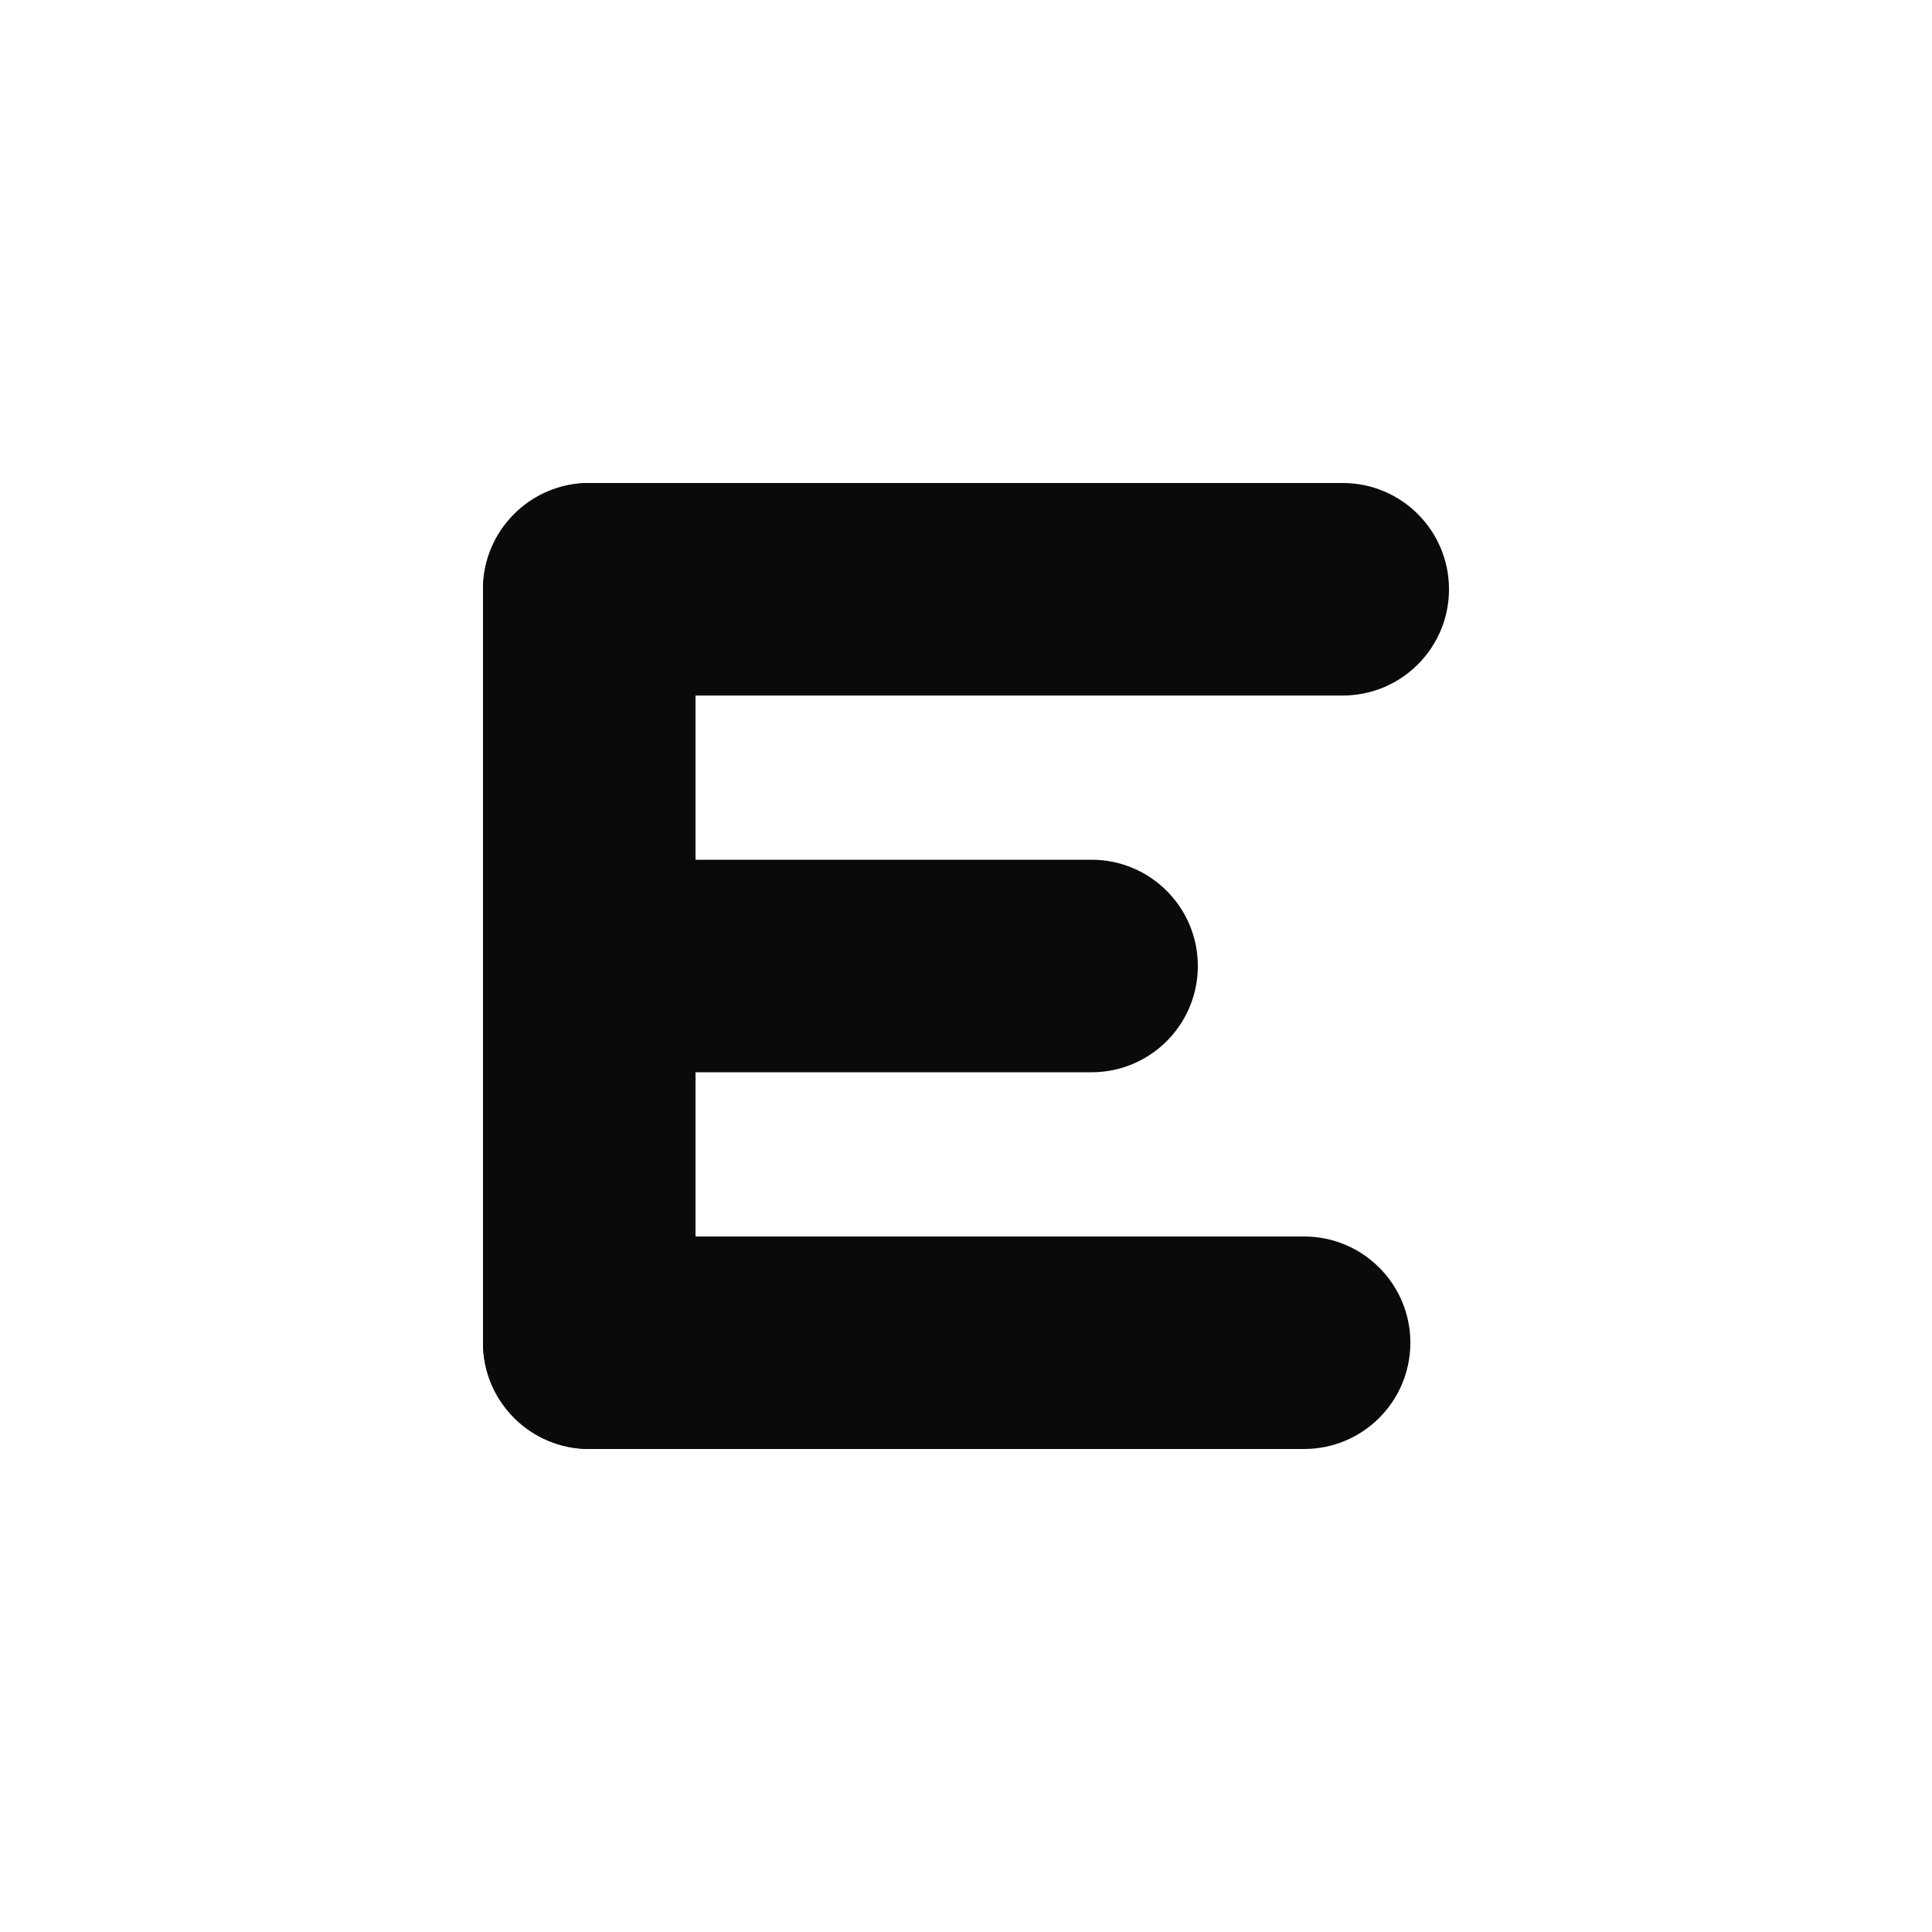
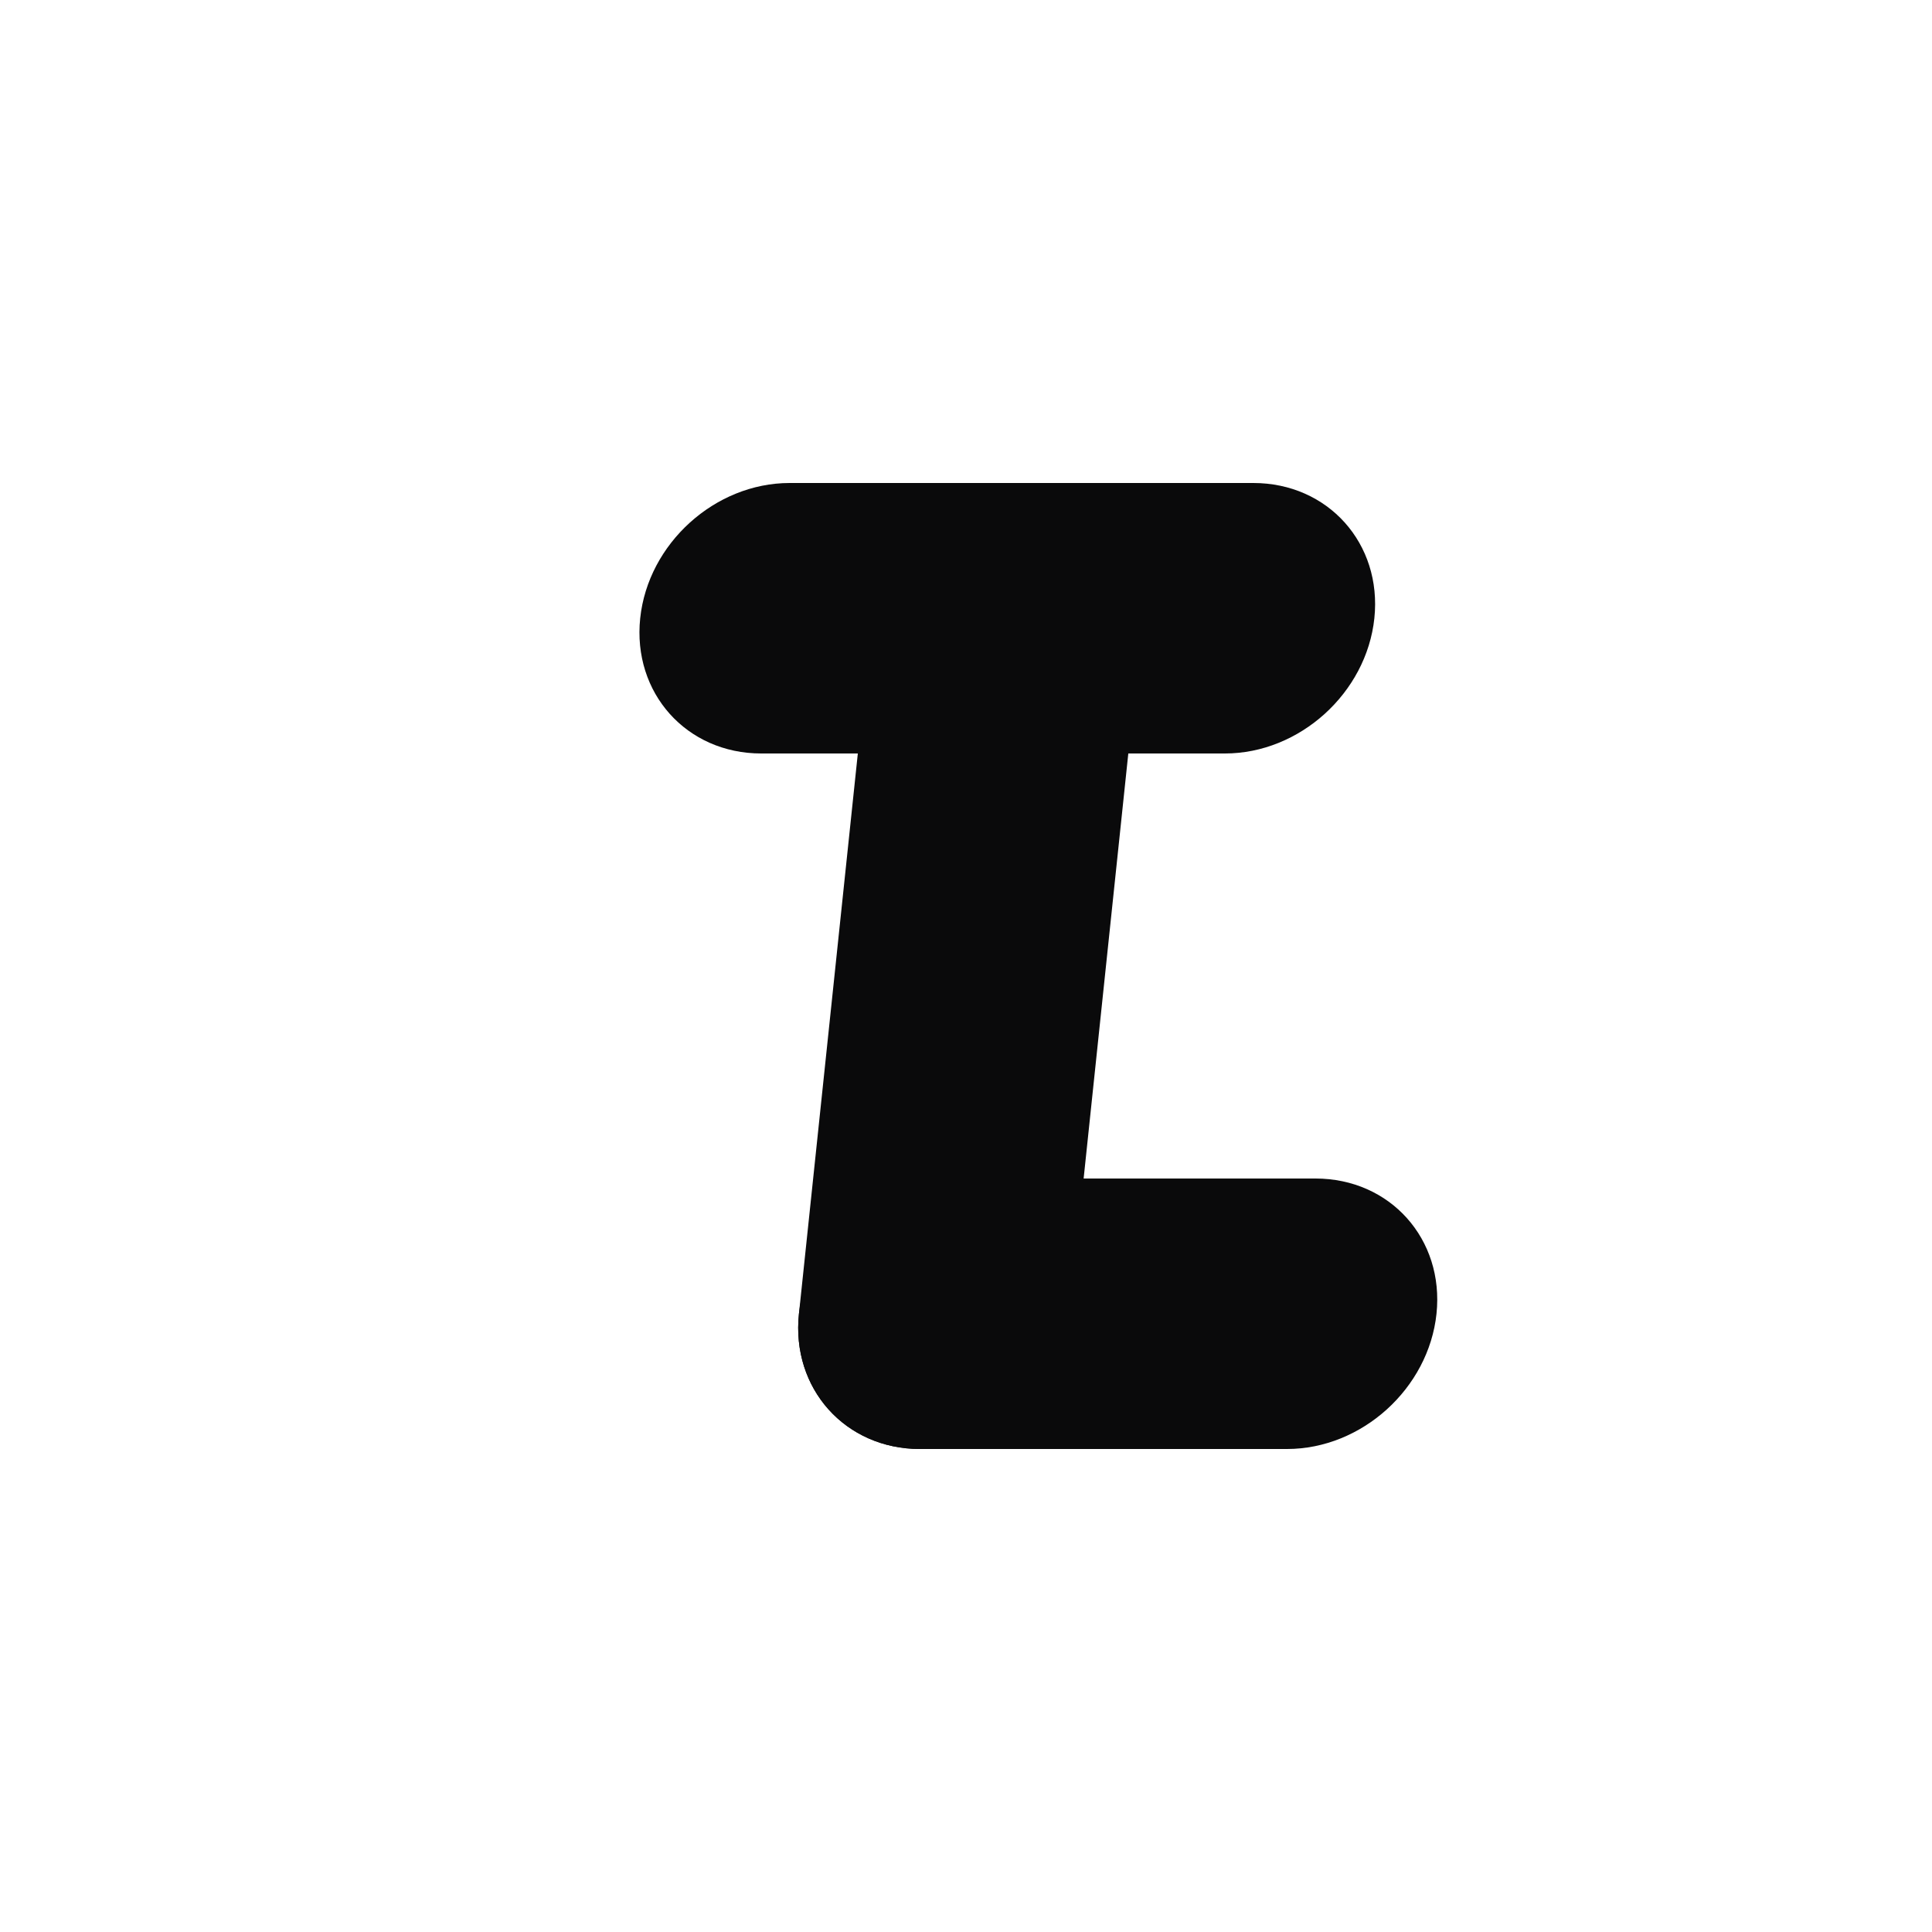
<svg xmlns="http://www.w3.org/2000/svg" viewBox="0 0 200 200" width="200" height="200">
-   <g fill="#0A0A0B">
-     <rect x="50" y="50" width="22" height="100" rx="11" />
-     <rect x="50" y="50" width="100" height="22" rx="11" />
-     <rect x="50" y="89" width="74" height="22" rx="11" />
-     <rect x="50" y="128" width="96" height="22" rx="11" />
+   <g fill="#0A0A0B" transform="translate(11,0) skewX(-6)">
+     <rect x="86" y="50" width="28" height="100" rx="14" />
+     <rect x="62" y="50" width="76" height="28" rx="14" />
+     <rect x="86" y="122" width="66" height="28" rx="14" />
  </g>
</svg>
